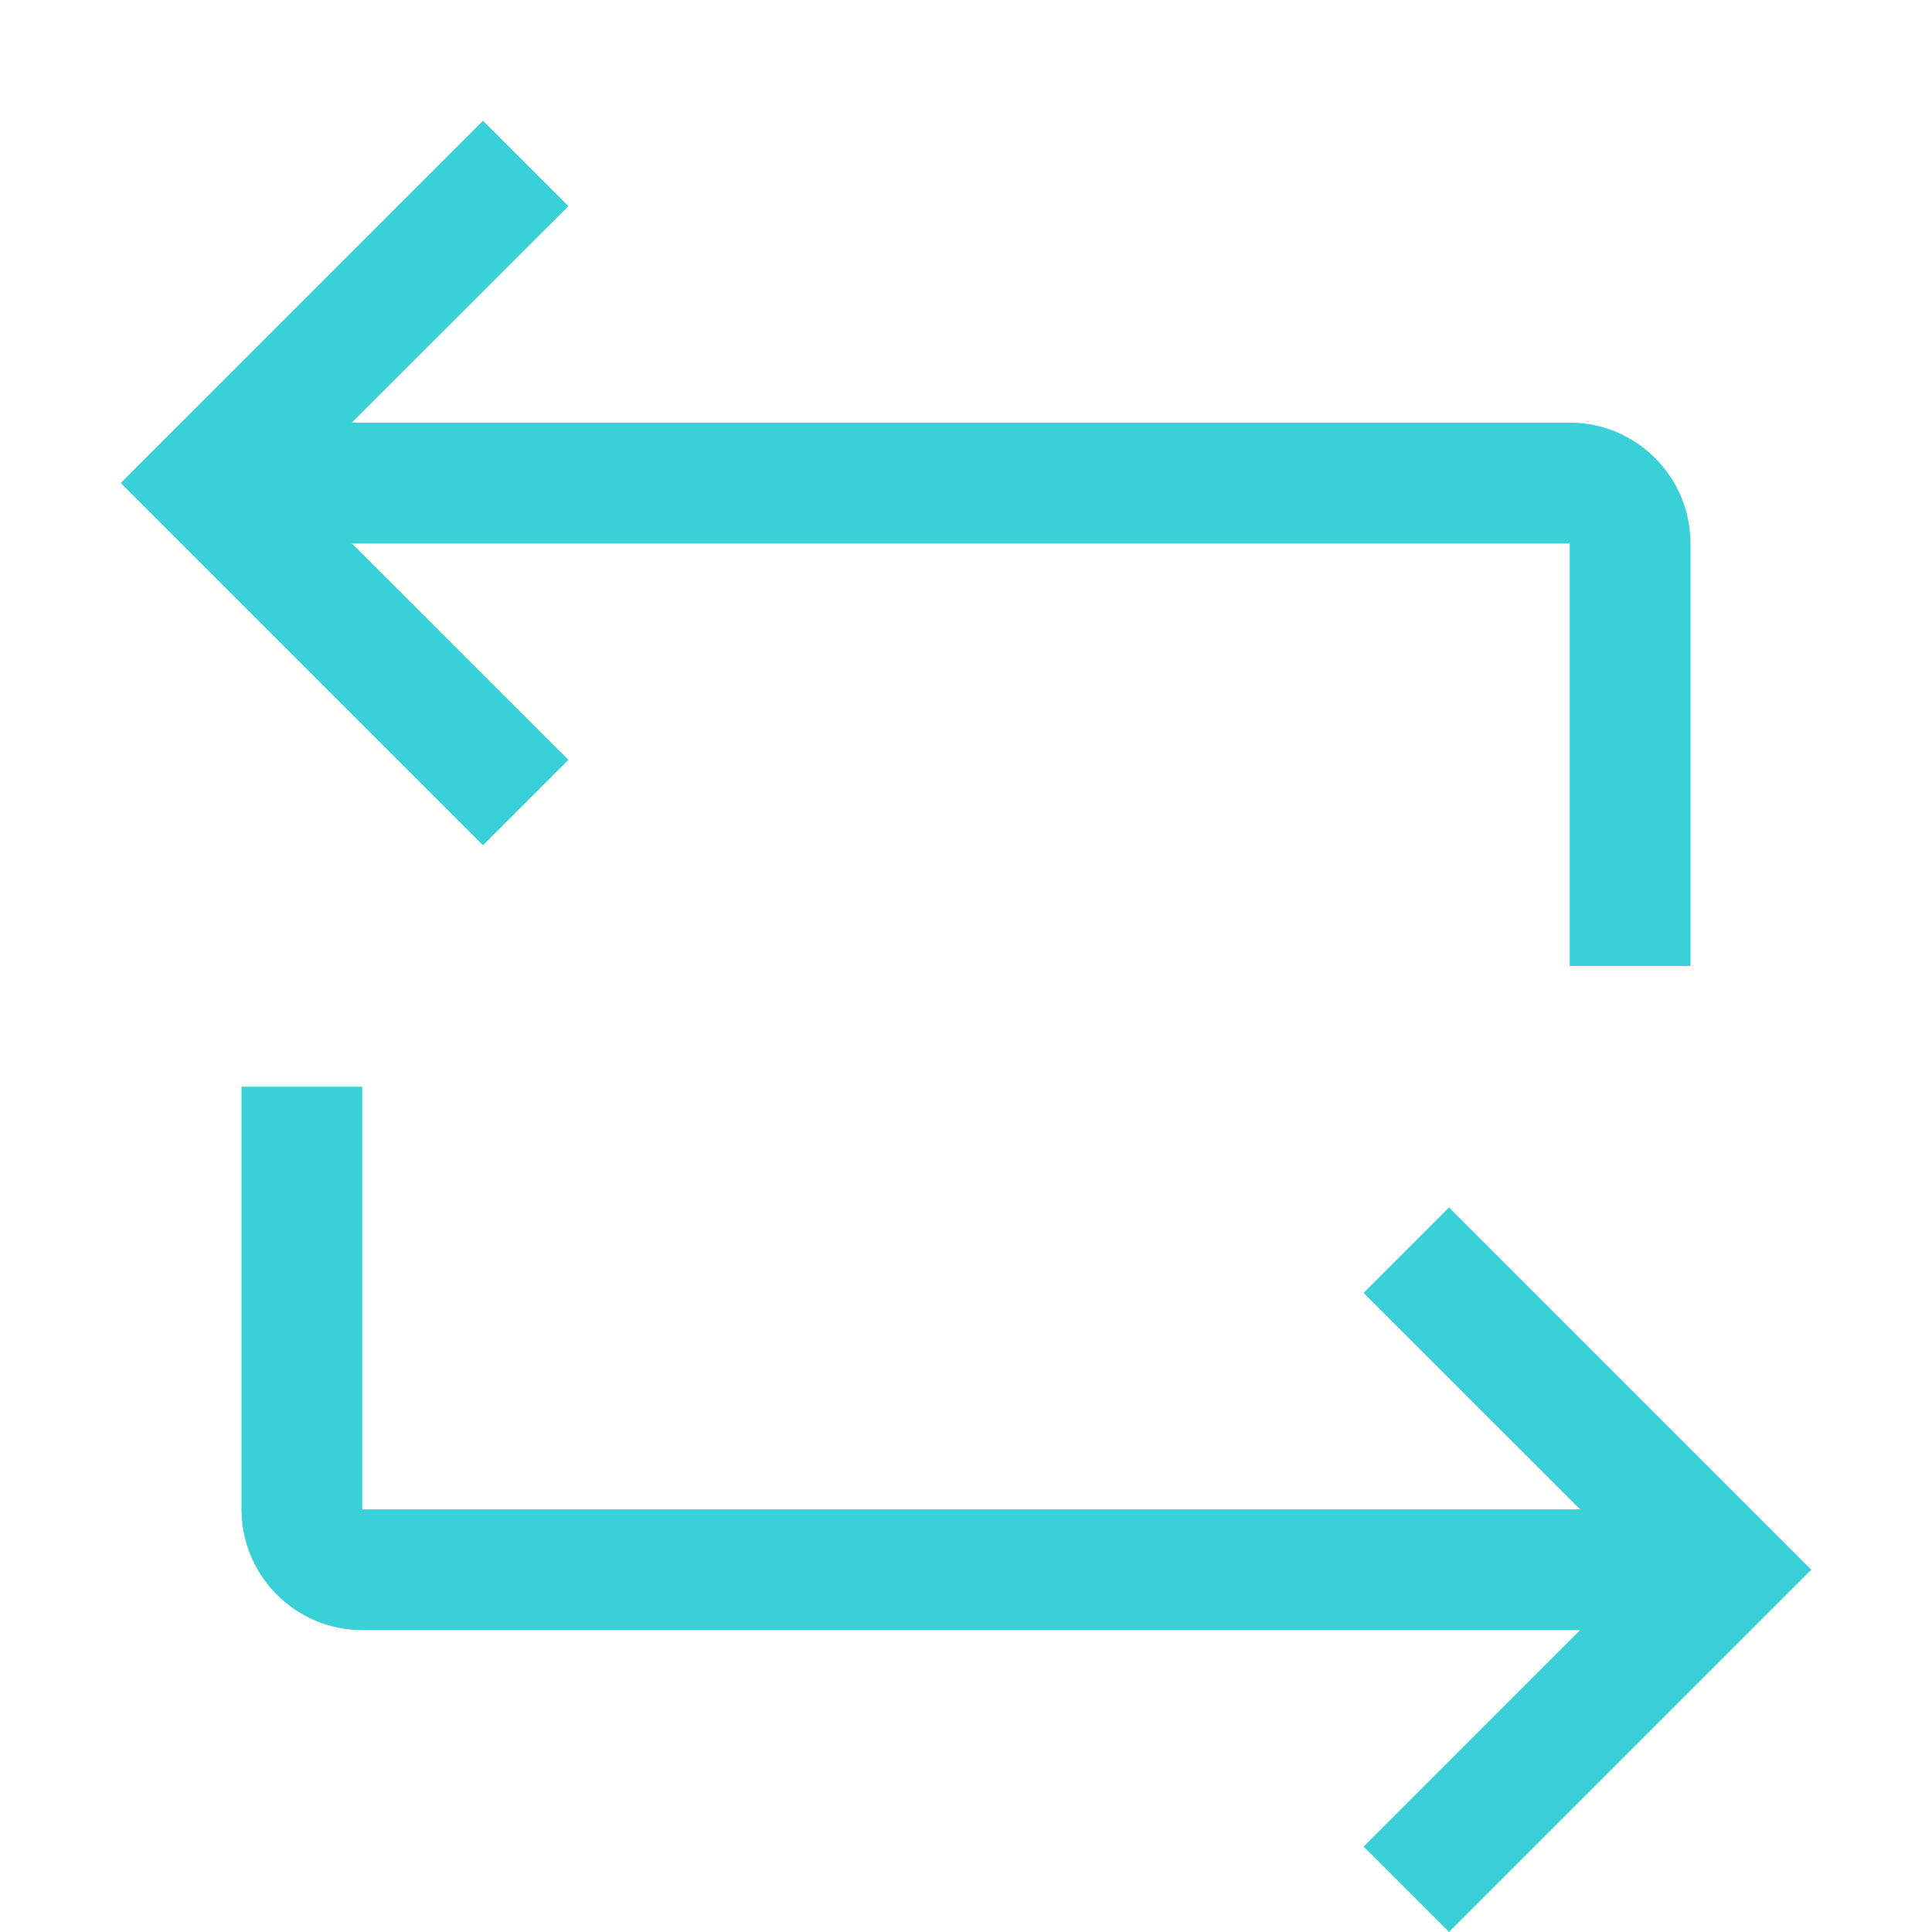
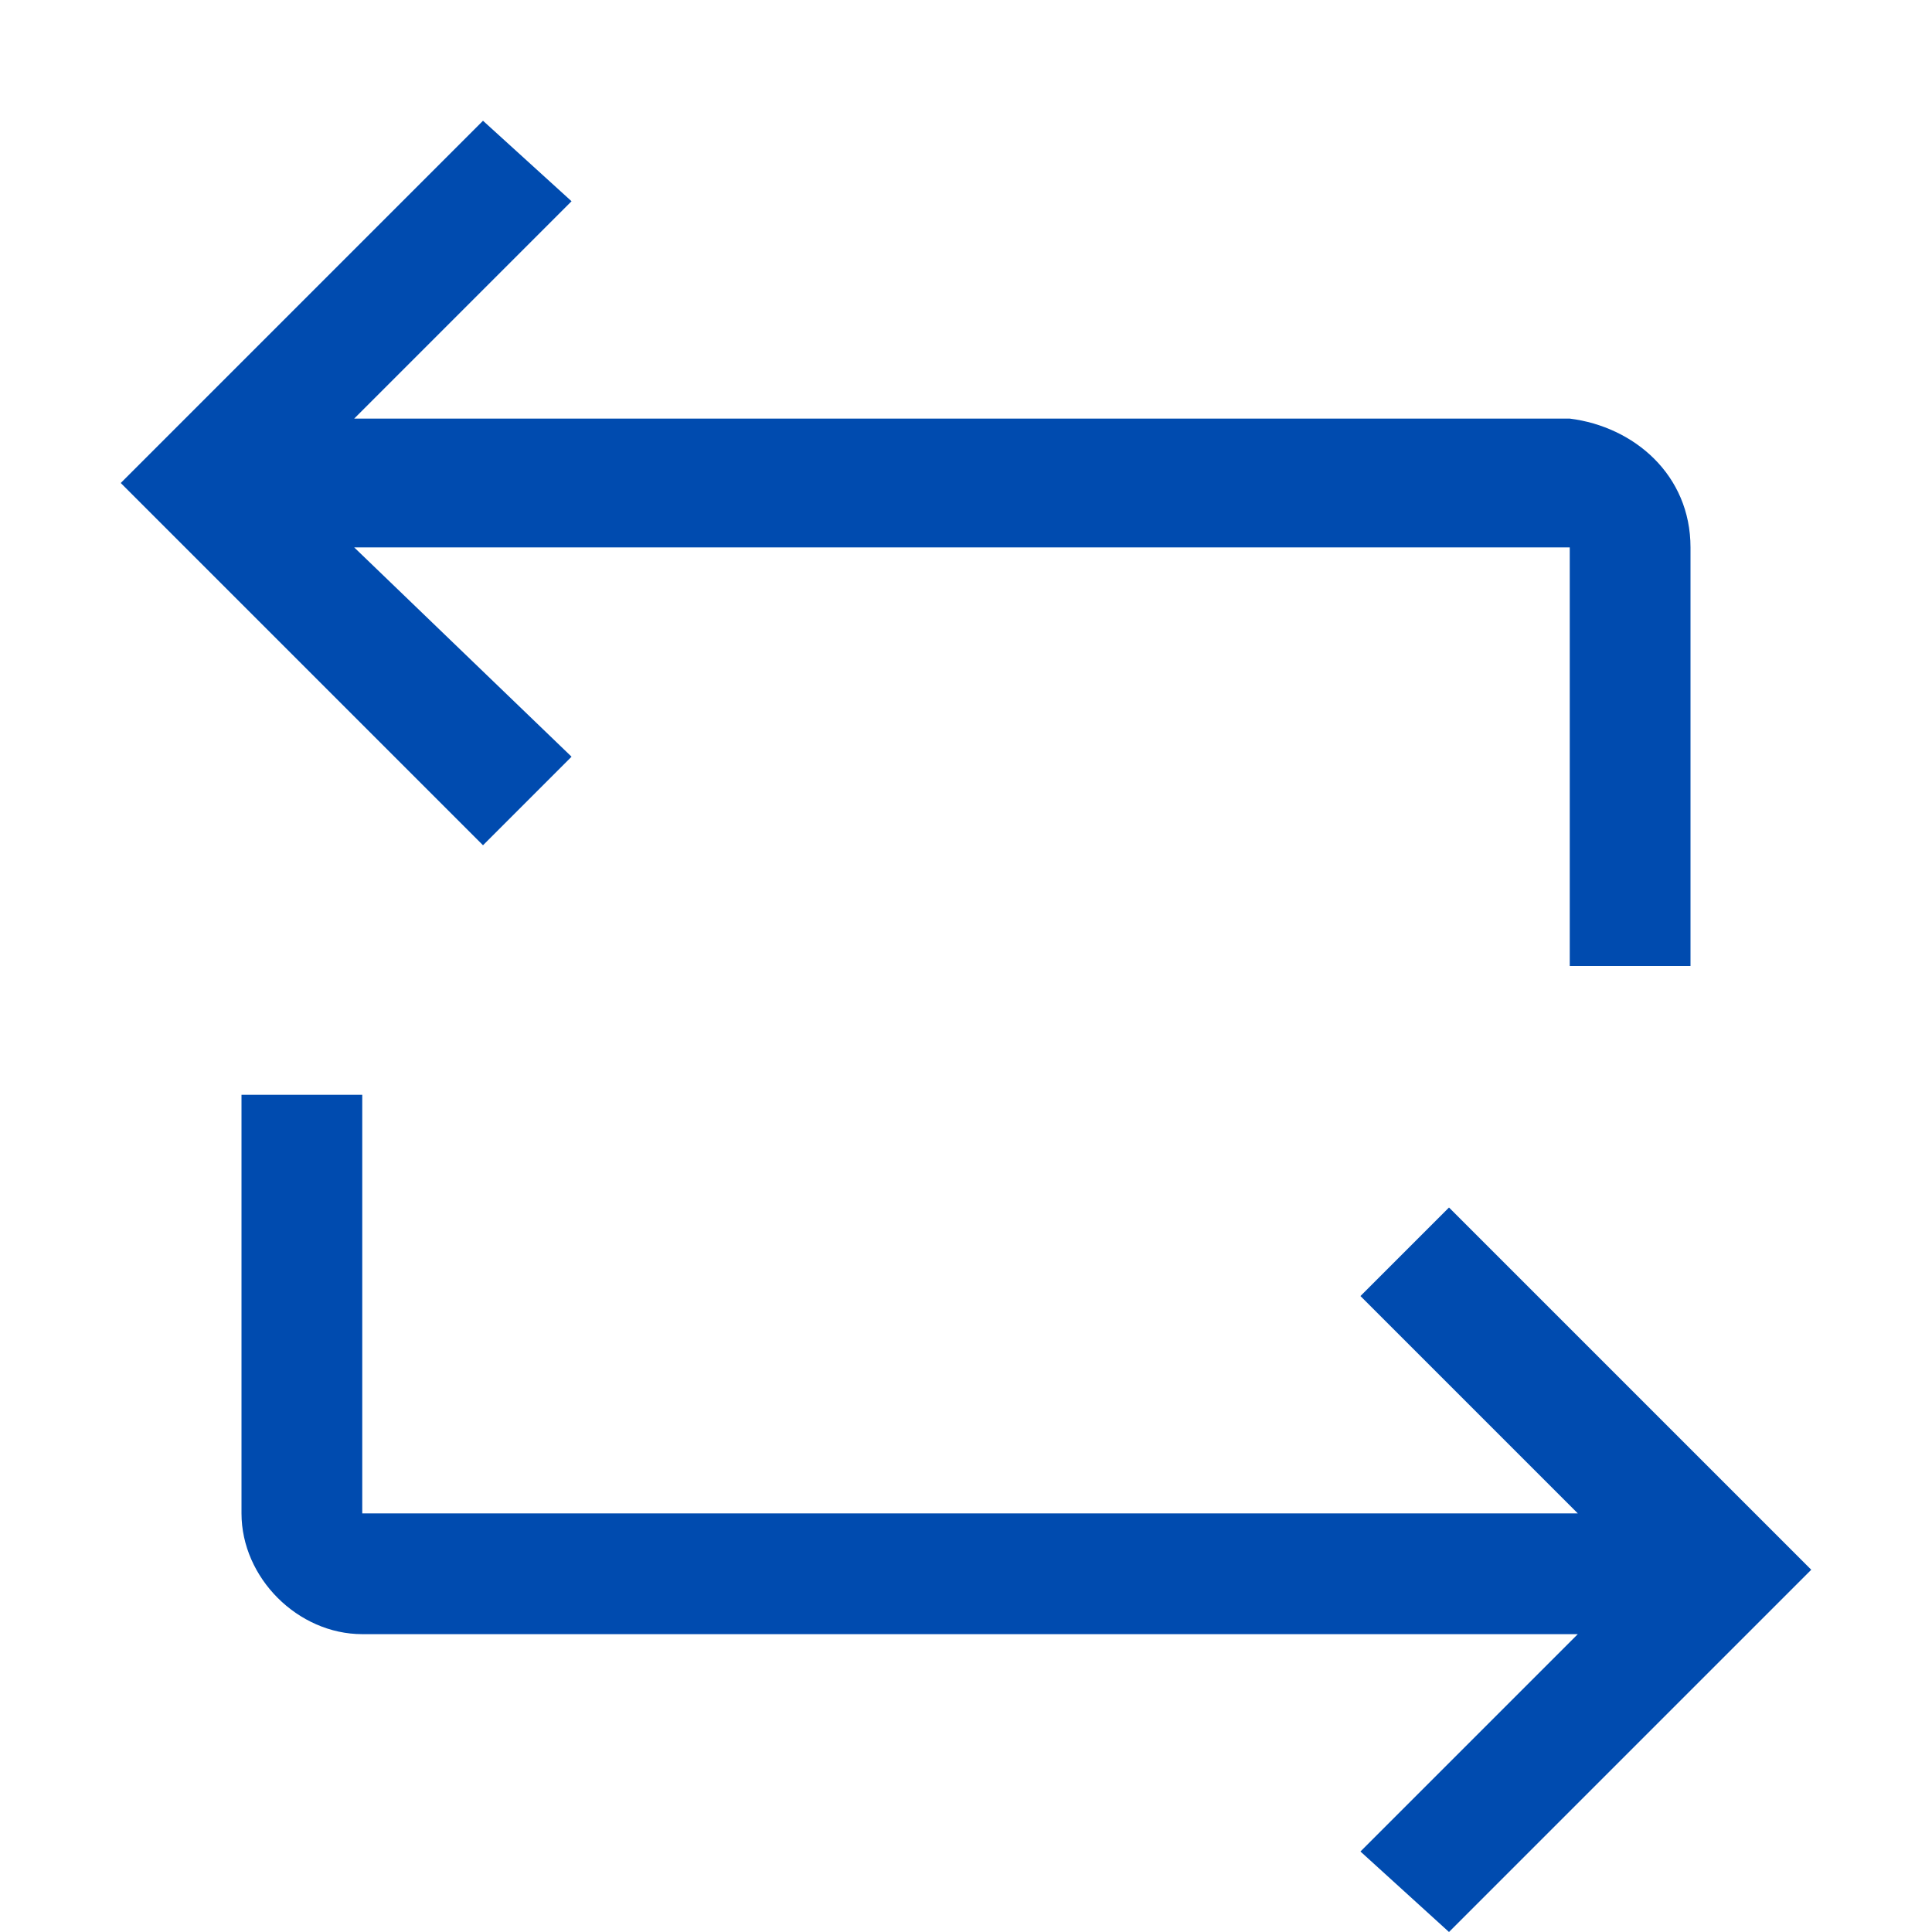
- <svg xmlns="http://www.w3.org/2000/svg" width="24" height="24" viewBox="0 0 24 24" fill="none">
-   <path d="M19.5 5.25L4.371 5.25L7.061 2.561L6 1.5L1.5 6L6 10.5L7.061 9.439L4.371 6.75L19.5 6.75L19.5 12L21 12L21 6.75C20.999 5.922 20.328 5.251 19.5 5.25ZM16.939 16.061L19.629 18.75L4.5 18.75L4.5 13.5L3 13.5L3 18.75C3.001 19.578 3.672 20.249 4.5 20.25L19.629 20.25L16.939 22.939L18 24L22.5 19.5L18 15L16.939 16.061Z" fill="#39D0D8" />
+ <svg xmlns="http://www.w3.org/2000/svg" version="1.1" id="Layer_1" x="0px" y="0px" viewBox="0 0 24 24" style="enable-background:new 0 0 24 24;" xml:space="preserve">
+   <style type="text/css">
+ 	.st0{fill:#004BAF;}
+ </style>
+   <path class="st0" d="M19.5,5.2H4.4l2.7-2.7L6,1.5L1.5,6L6,10.5l1.1-1.1L4.4,6.8h15.1V12H21V6.8C21,5.9,20.3,5.3,19.5,5.2z   M16.9,16.1l2.7,2.7H4.5v-5.2H3v5.2c0,0.8,0.7,1.5,1.5,1.5h15.1l-2.7,2.7L18,24l4.5-4.5L18,15L16.9,16.1z" />
</svg>
